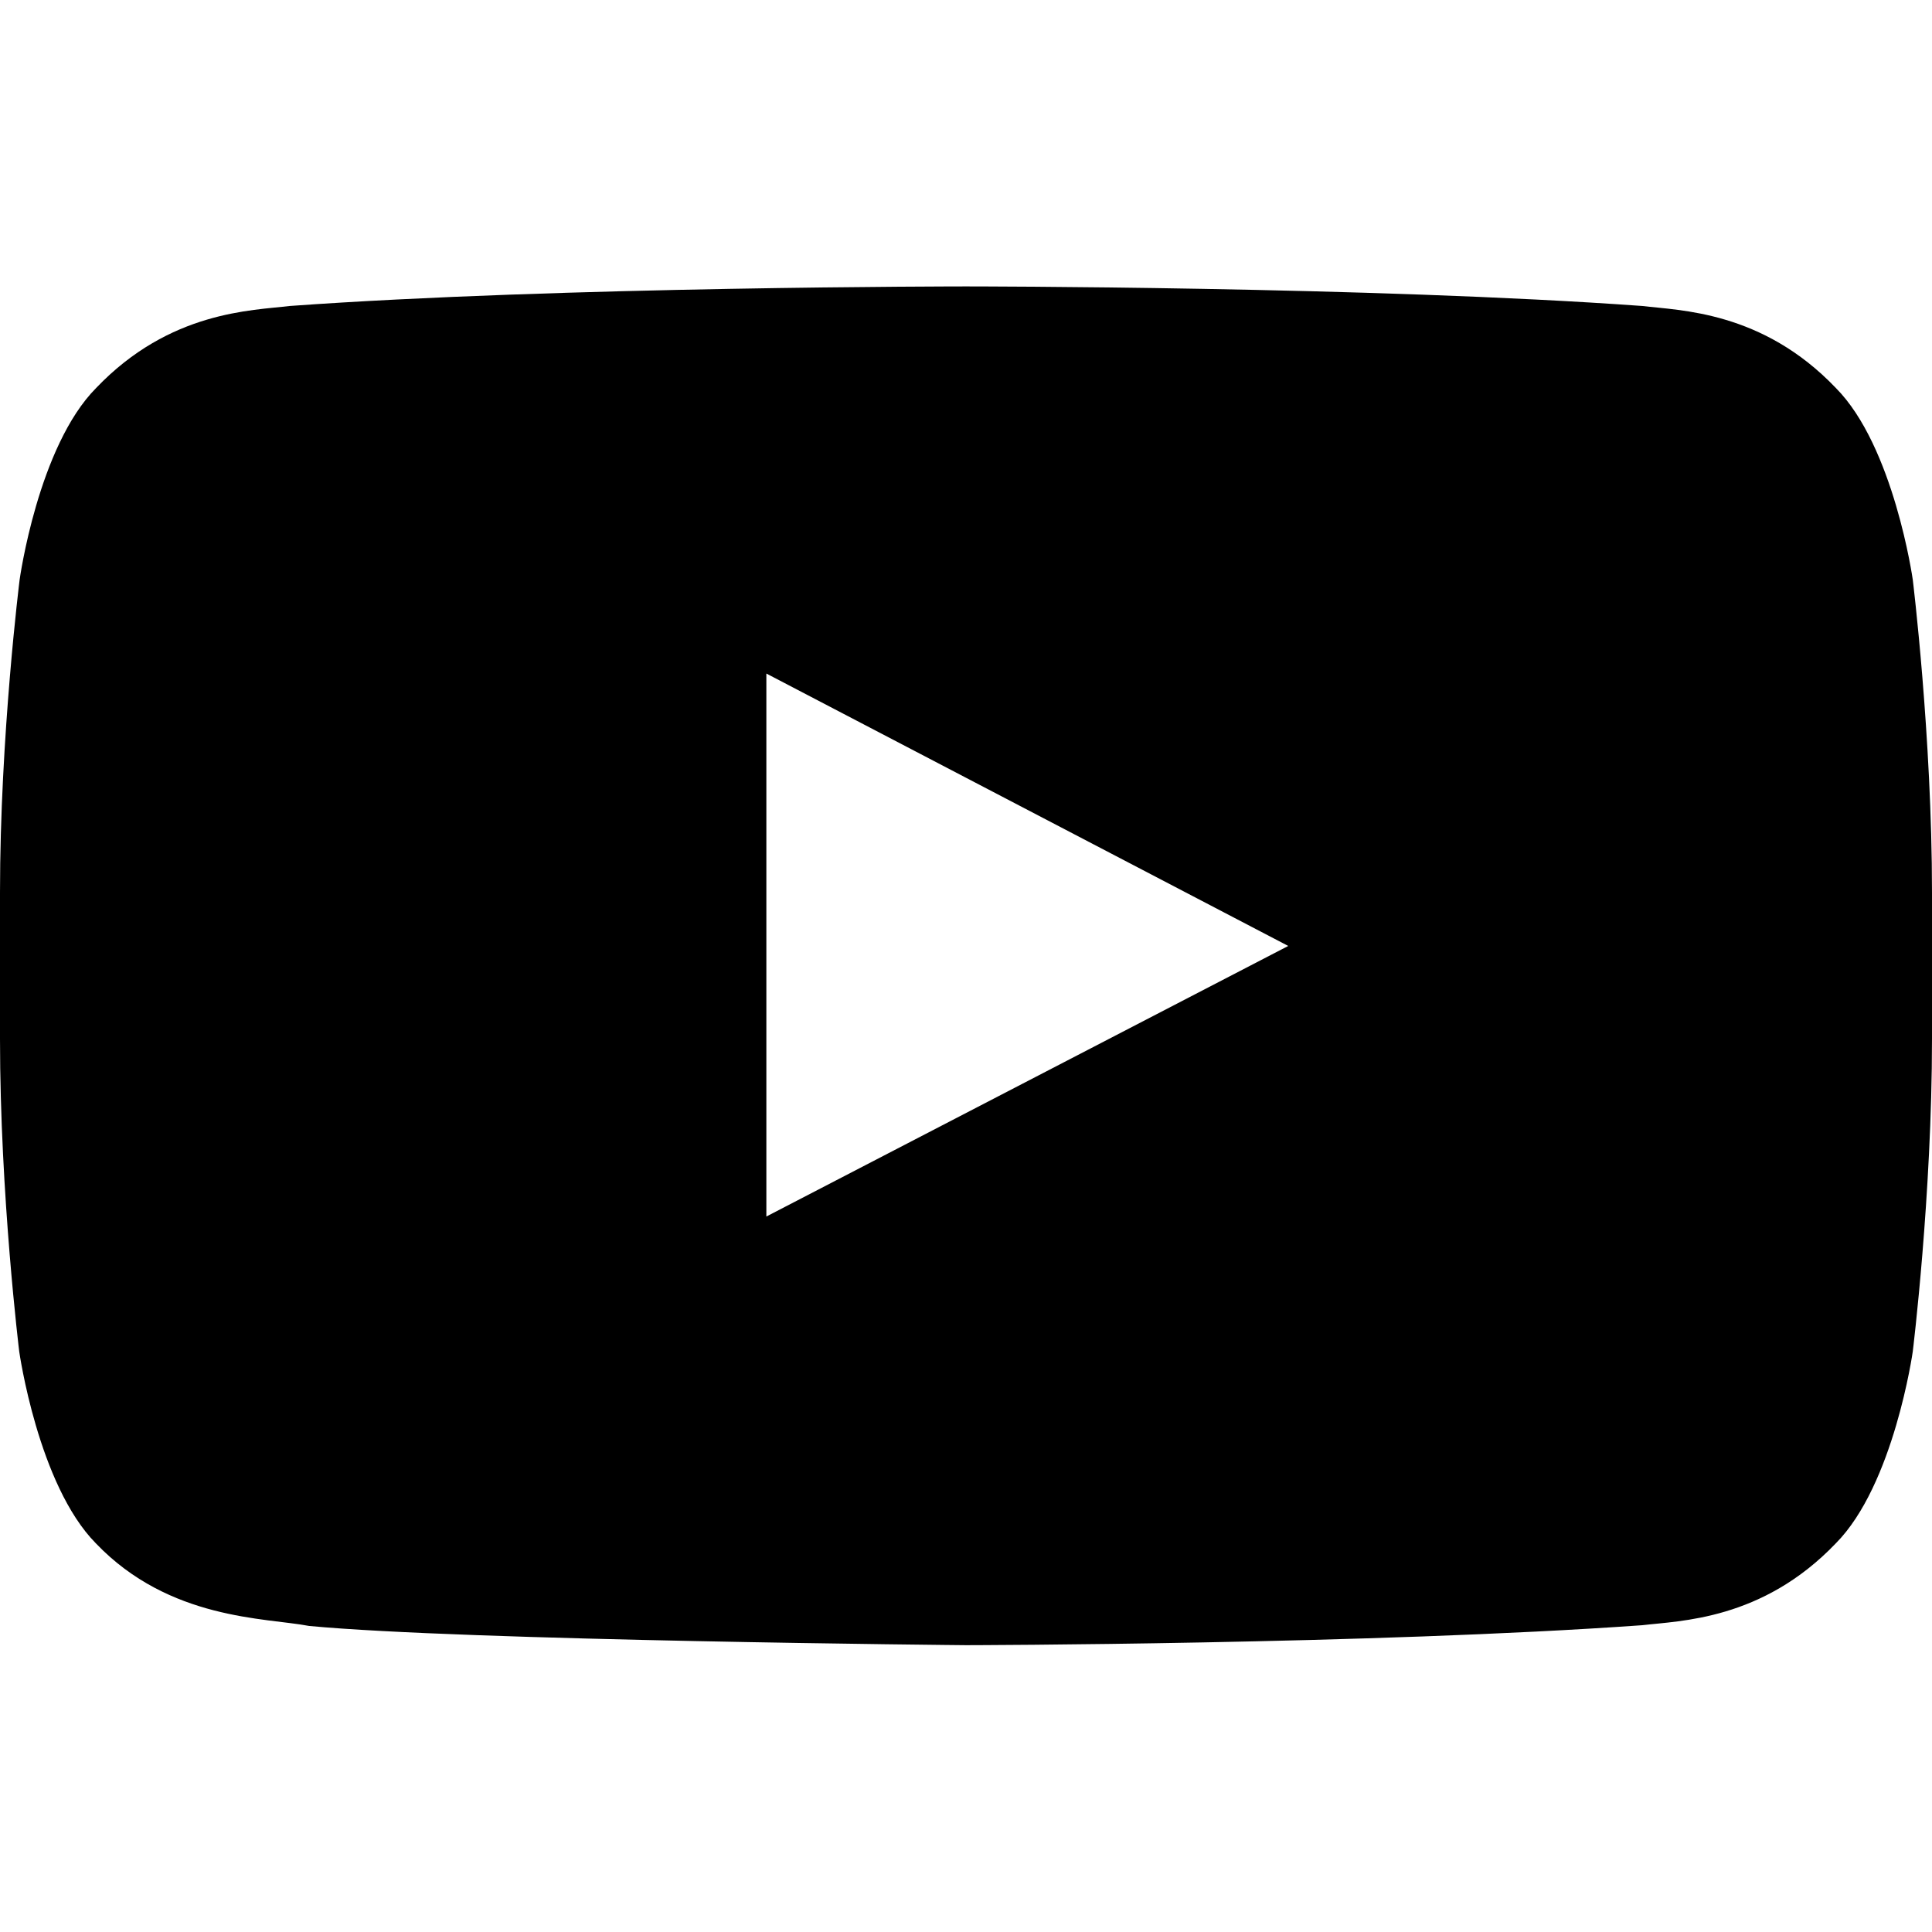
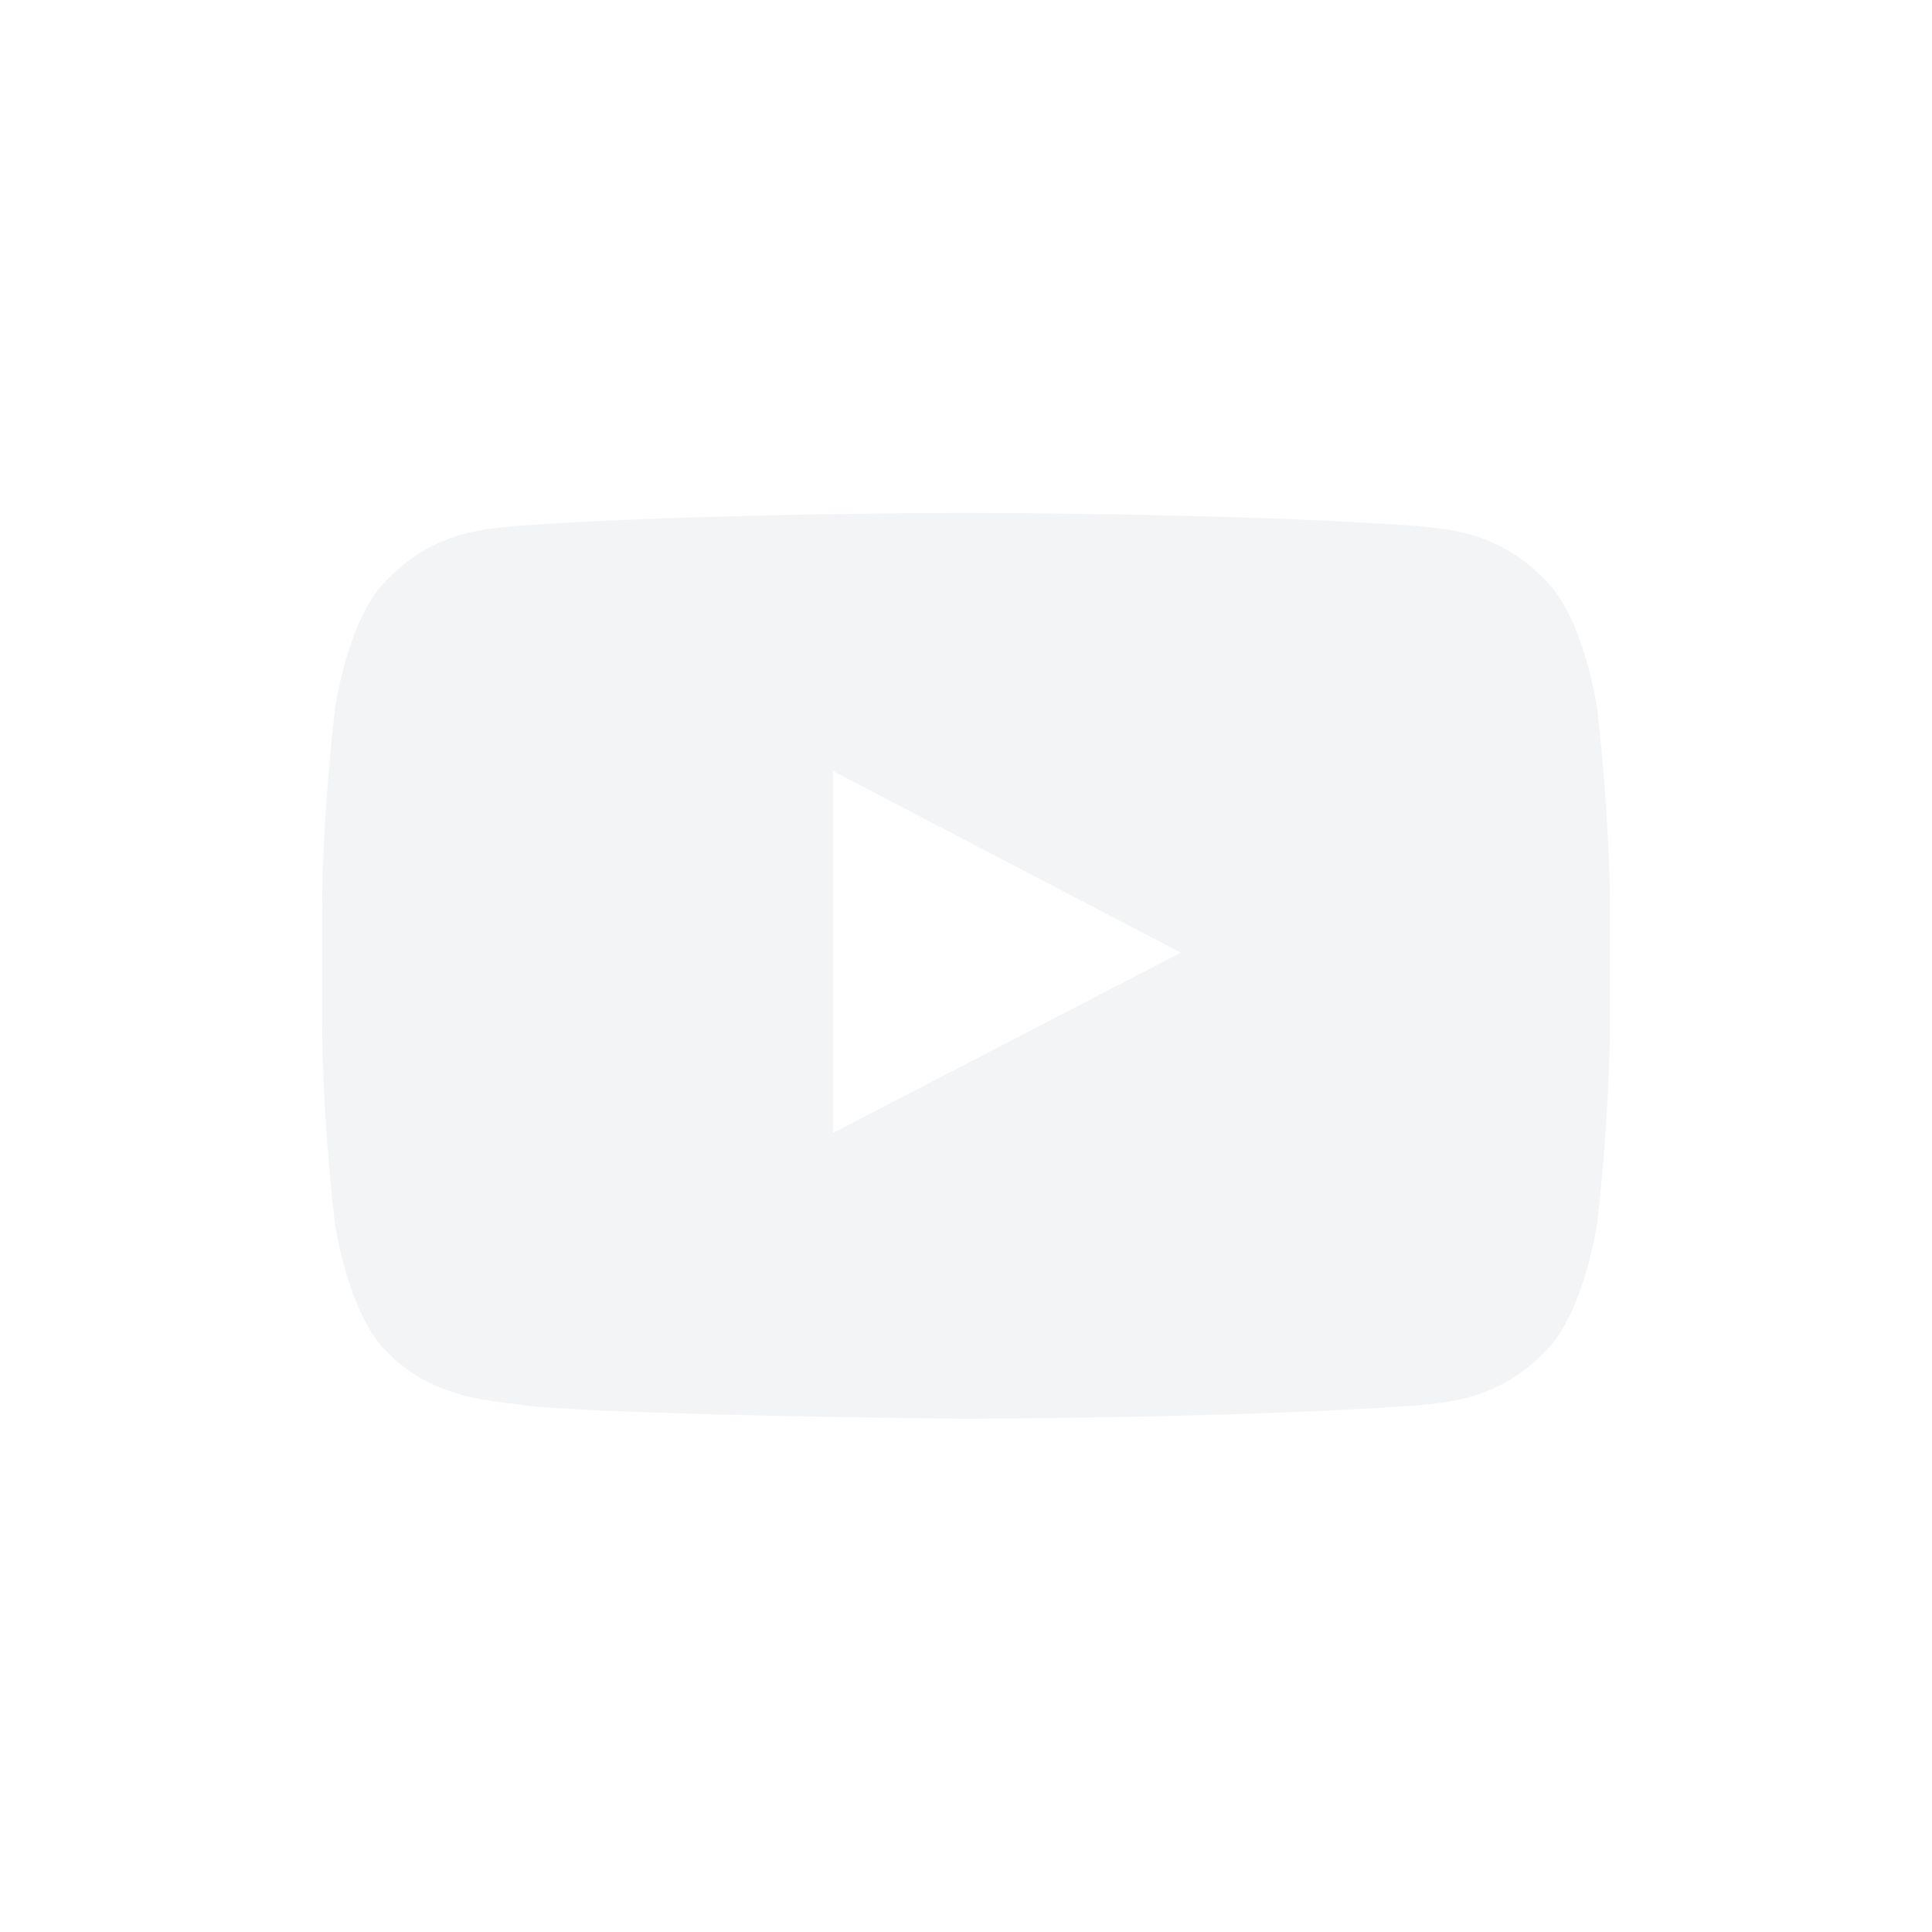
- <svg xmlns="http://www.w3.org/2000/svg" width="24" height="24" viewBox="0 0 24 24" fill="none">
-   <path d="M23.761 7.2C23.761 7.2 23.527 5.545 22.805 4.819C21.891 3.862 20.869 3.858 20.4 3.801C17.044 3.558 12.005 3.558 12.005 3.558H11.995C11.995 3.558 6.956 3.558 3.6 3.801C3.131 3.858 2.109 3.862 1.195 4.819C0.473 5.545 0.244 7.2 0.244 7.2C0.244 7.2 0 9.145 0 11.086V12.905C0 14.845 0.239 16.79 0.239 16.79C0.239 16.79 0.473 18.445 1.191 19.172C2.105 20.128 3.305 20.095 3.839 20.198C5.761 20.381 12 20.437 12 20.437C12 20.437 17.044 20.428 20.4 20.189C20.869 20.133 21.891 20.128 22.805 19.172C23.527 18.445 23.761 16.79 23.761 16.79C23.761 16.79 24 14.85 24 12.905V11.086C24 9.145 23.761 7.2 23.761 7.2ZM9.52 15.112V8.367L16.003 11.751L9.52 15.112Z" fill="black" />
+ <svg xmlns="http://www.w3.org/2000/svg" width="24" height="24" viewBox="0 0 48 48" fill="none">
+   <mask id="mask0_61_2046" style="mask-type:alpha" maskUnits="userSpaceOnUse" x="8" y="7" width="32" height="33">
+     <path d="M39.681 17.599C39.681 17.599 39.369 15.393 38.406 14.424C37.188 13.149 35.825 13.143 35.2 13.068C30.725 12.743 24.006 12.743 24.006 12.743H23.994C23.994 12.743 17.275 12.743 12.8 13.068C12.175 13.143 10.812 13.149 9.594 14.424C8.631 15.393 8.325 17.599 8.325 17.599C8.325 17.599 8 20.193 8 22.78V25.205C8 27.793 8.319 30.387 8.319 30.387C8.319 30.387 8.631 32.593 9.588 33.562C10.806 34.837 12.406 34.793 13.119 34.93C15.681 35.174 24 35.249 24 35.249C24 35.249 30.725 35.237 35.2 34.918C35.825 34.843 37.188 34.837 38.406 33.562C39.369 32.593 39.681 30.387 39.681 30.387C39.681 30.387 40 27.799 40 25.205V22.78C40 20.193 39.681 17.599 39.681 17.599ZM20.694 28.149V19.155L29.337 23.668L20.694 28.149Z" fill="black" />
+   </mask>
+   <g mask="url(#mask0_61_2046)">
+     <rect x="8" y="7.999" width="32" height="32" fill="#F3F4F6" />
+   </g>
</svg>
